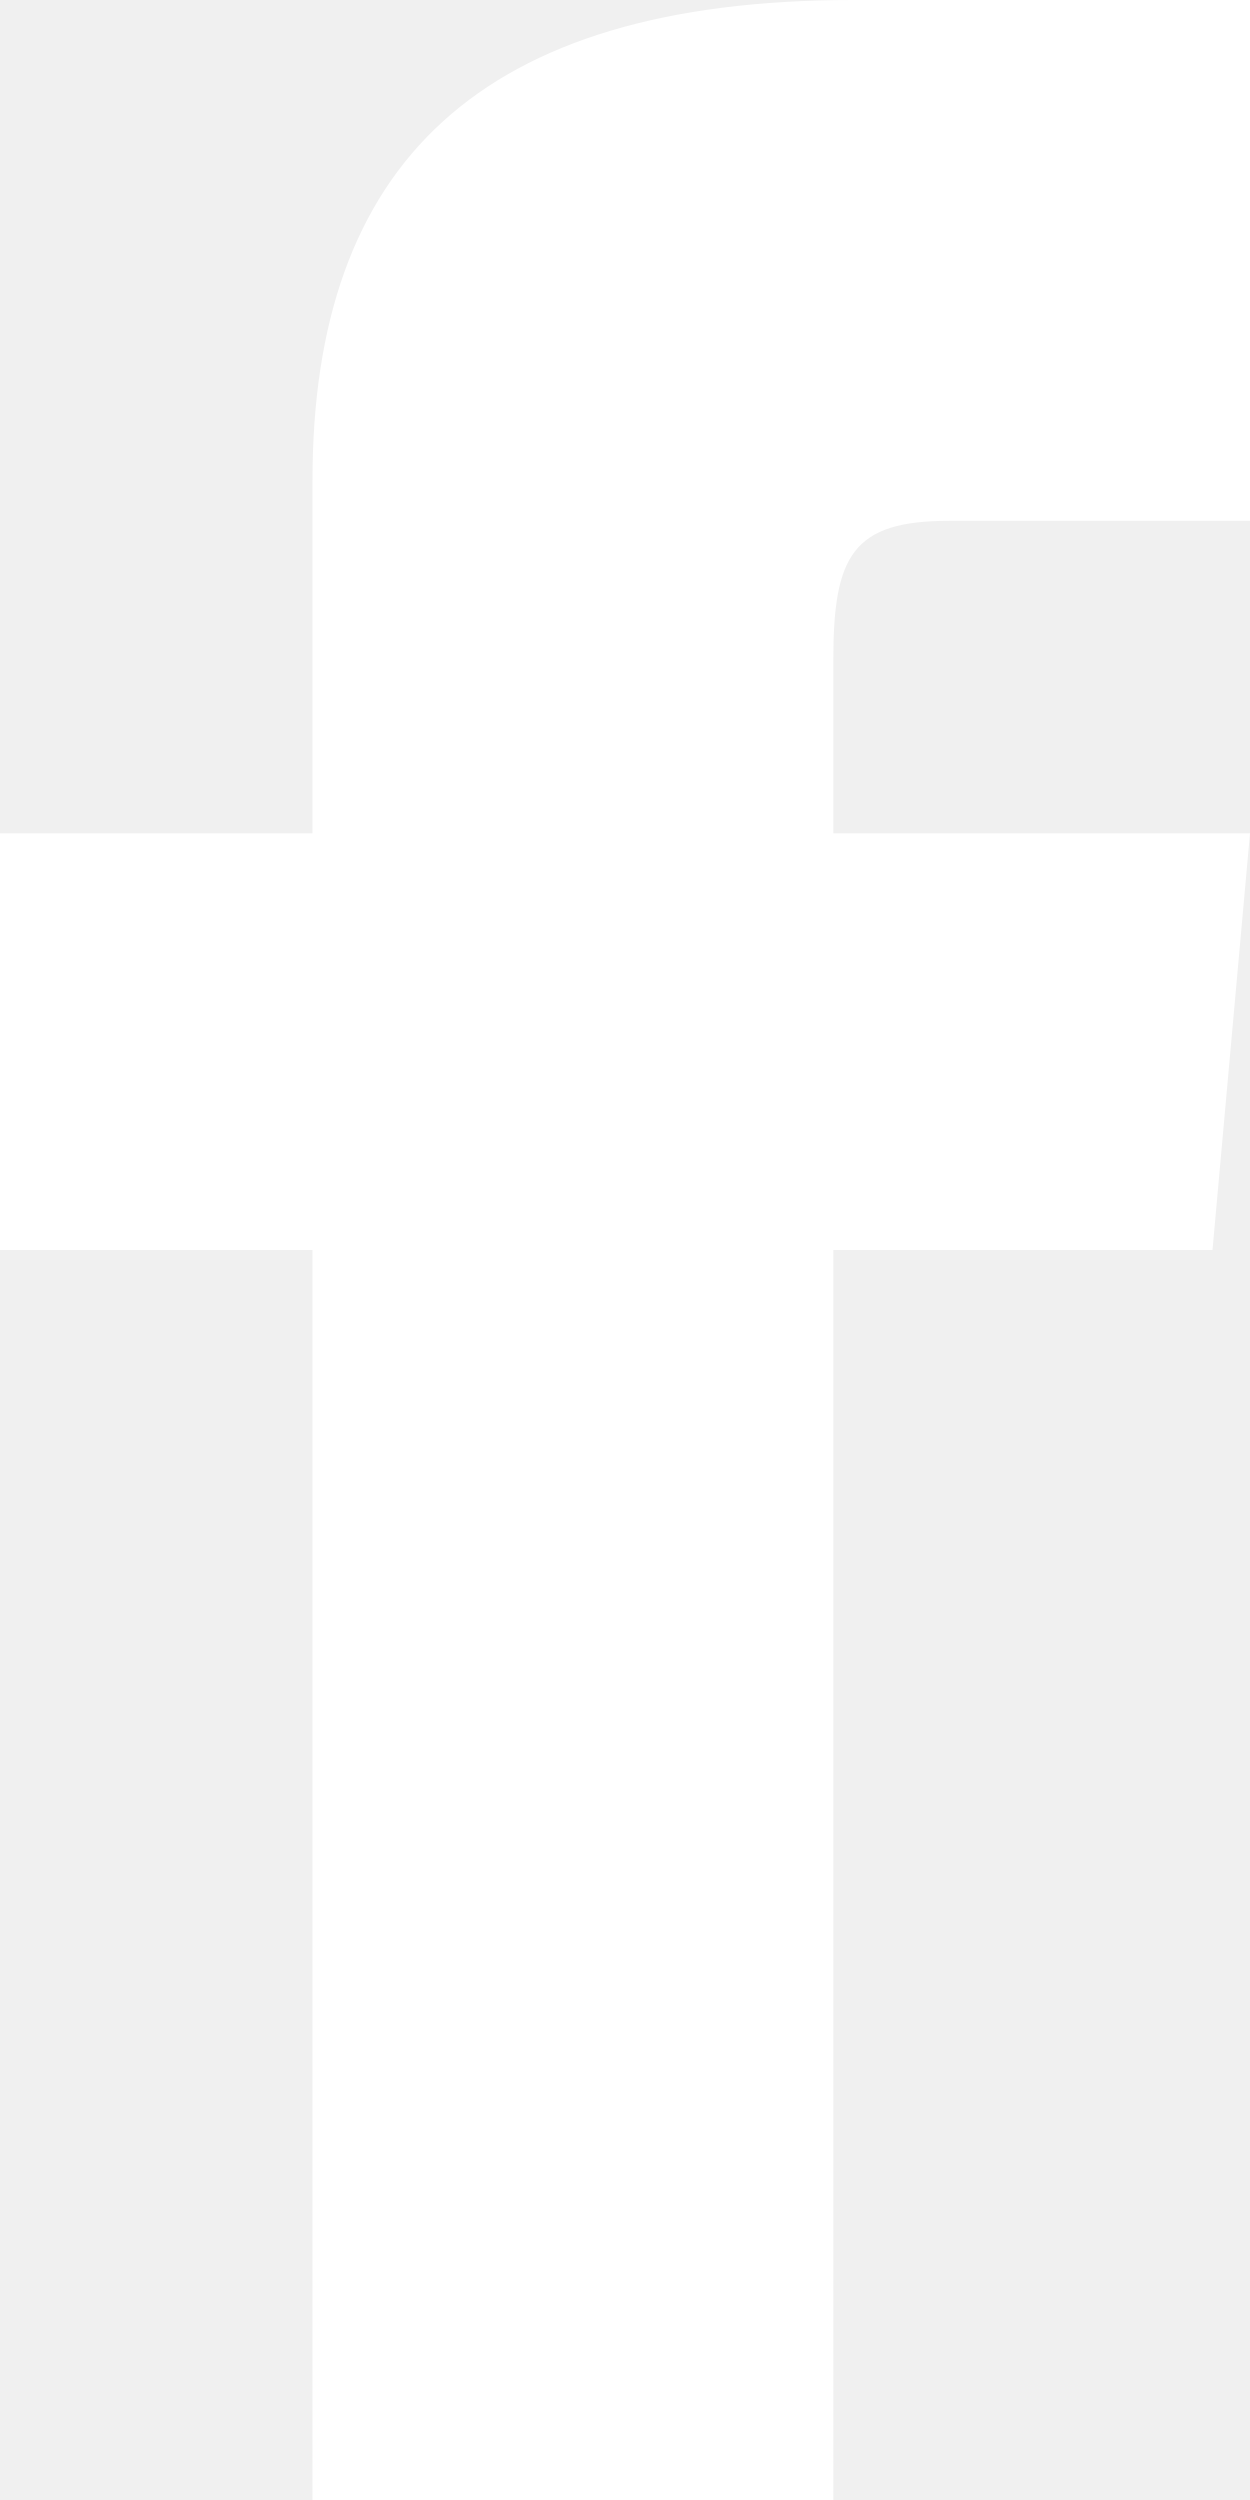
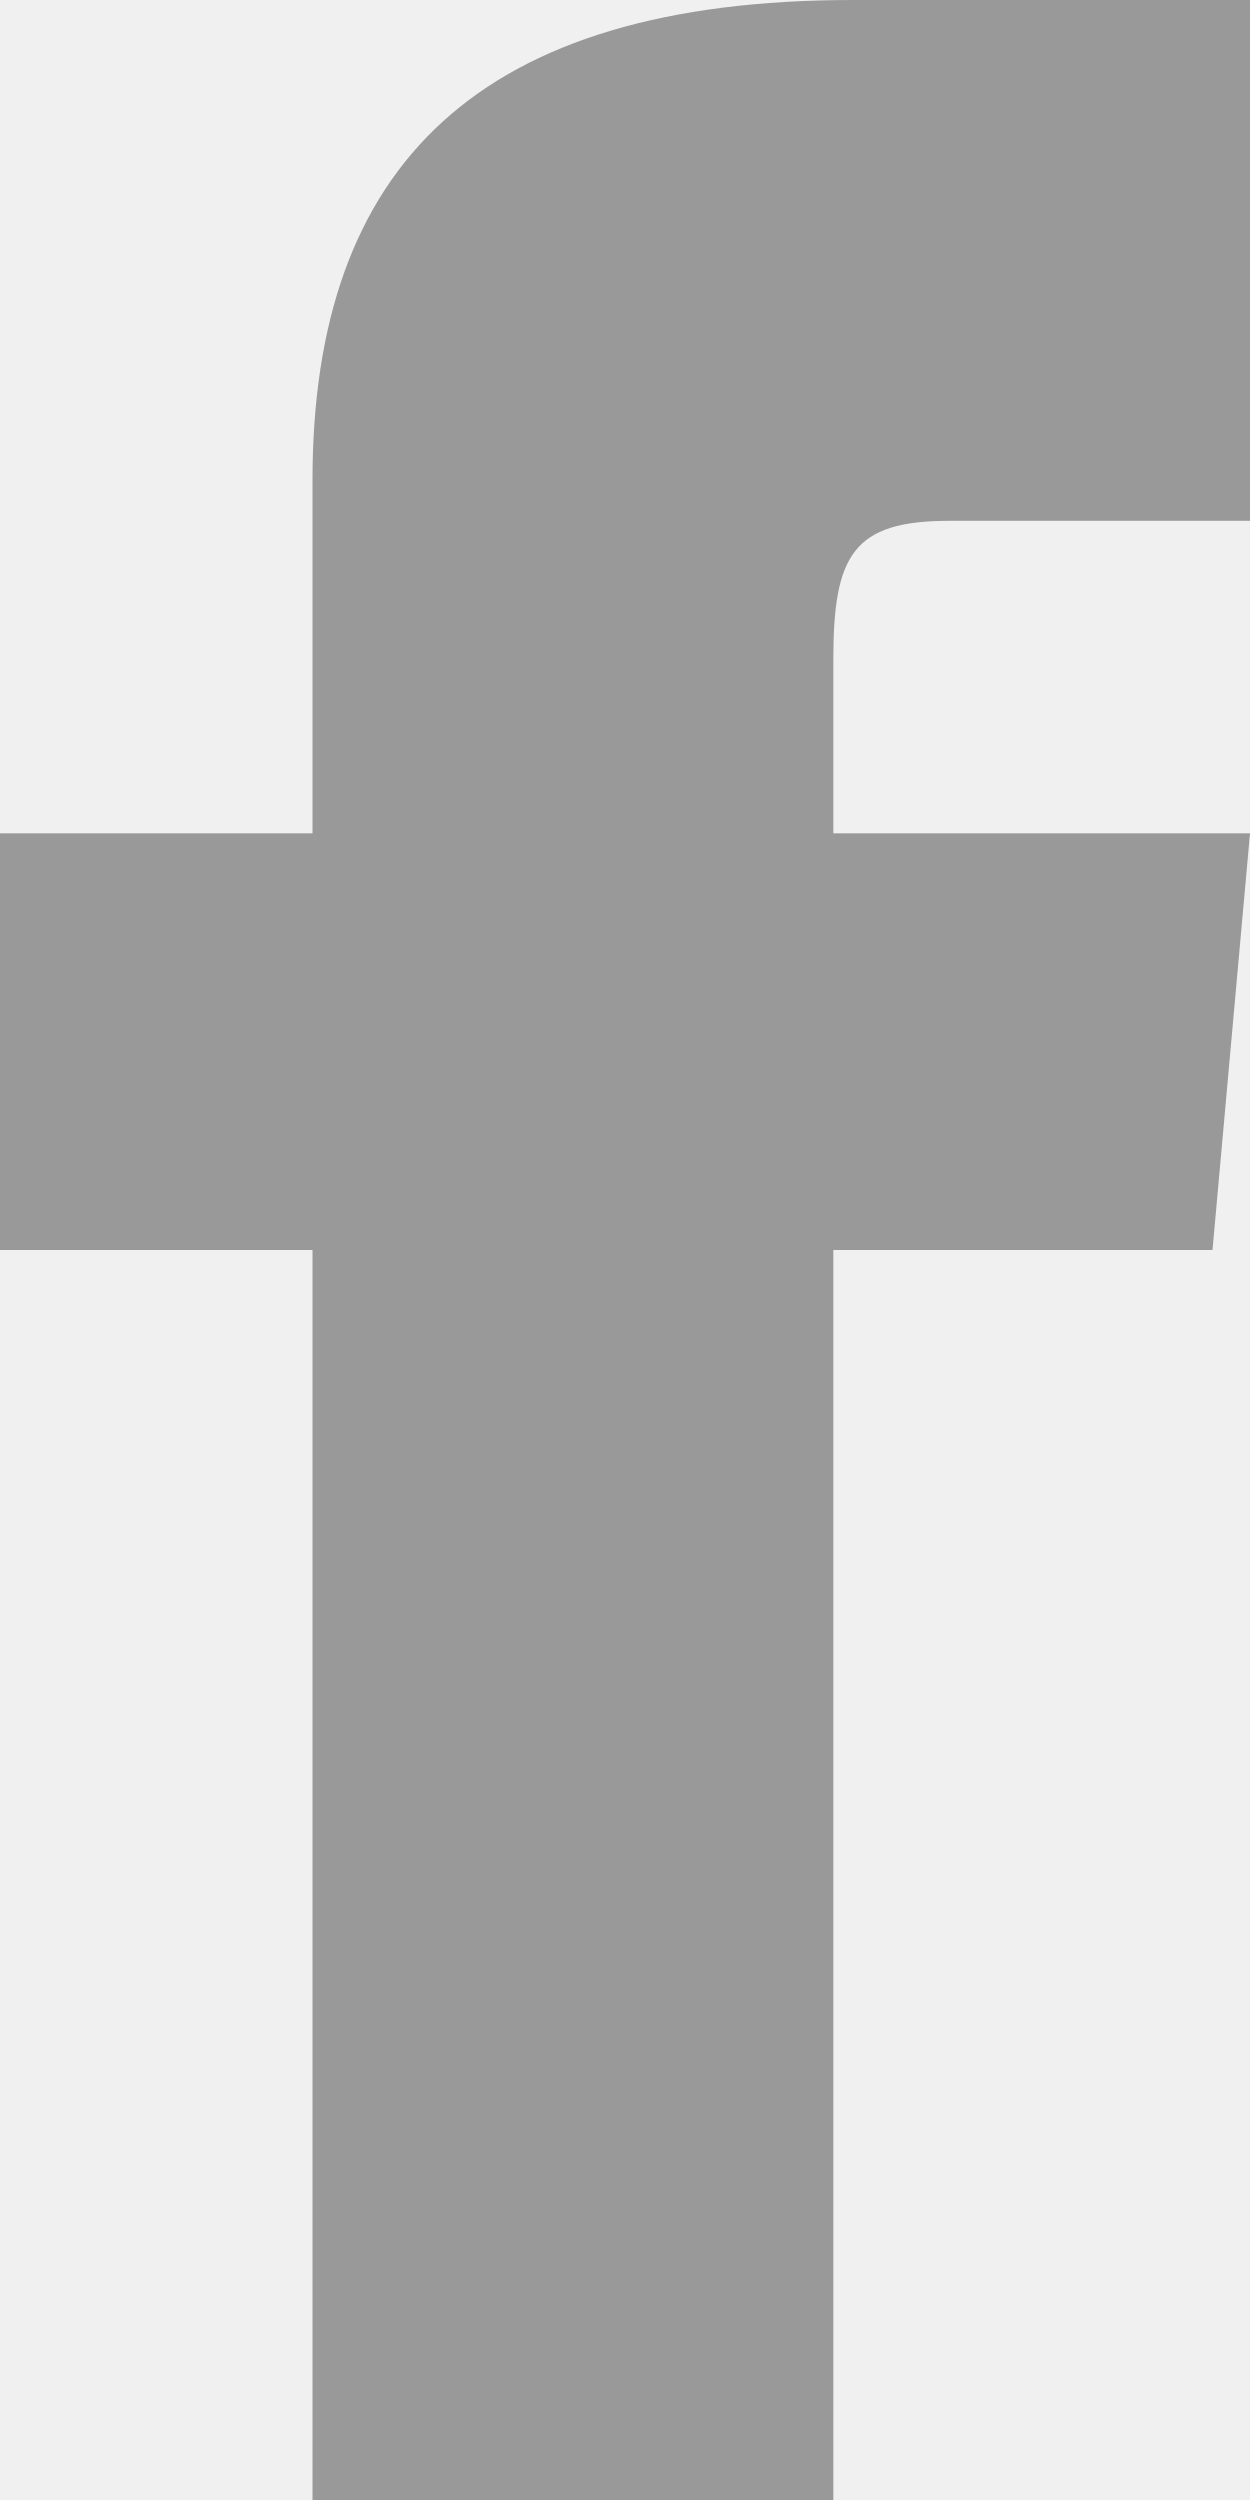
<svg xmlns="http://www.w3.org/2000/svg" viewBox="0 0 12 24">
  <defs>
-     <style>.cls-1{fill:#fff;}</style>
+     <style>.cls-1{fill:#999999;}</style>
  </defs>
  <path class="cls-1" d="M9,8H6v4H9V24h5V12h3.64L18,8H14V6.33c0-1,.19-1.33,1.11-1.33H18V0H14.19C10.6,0,9,1.58,9,4.61Z" transform="translate(-6)" />
</svg>
